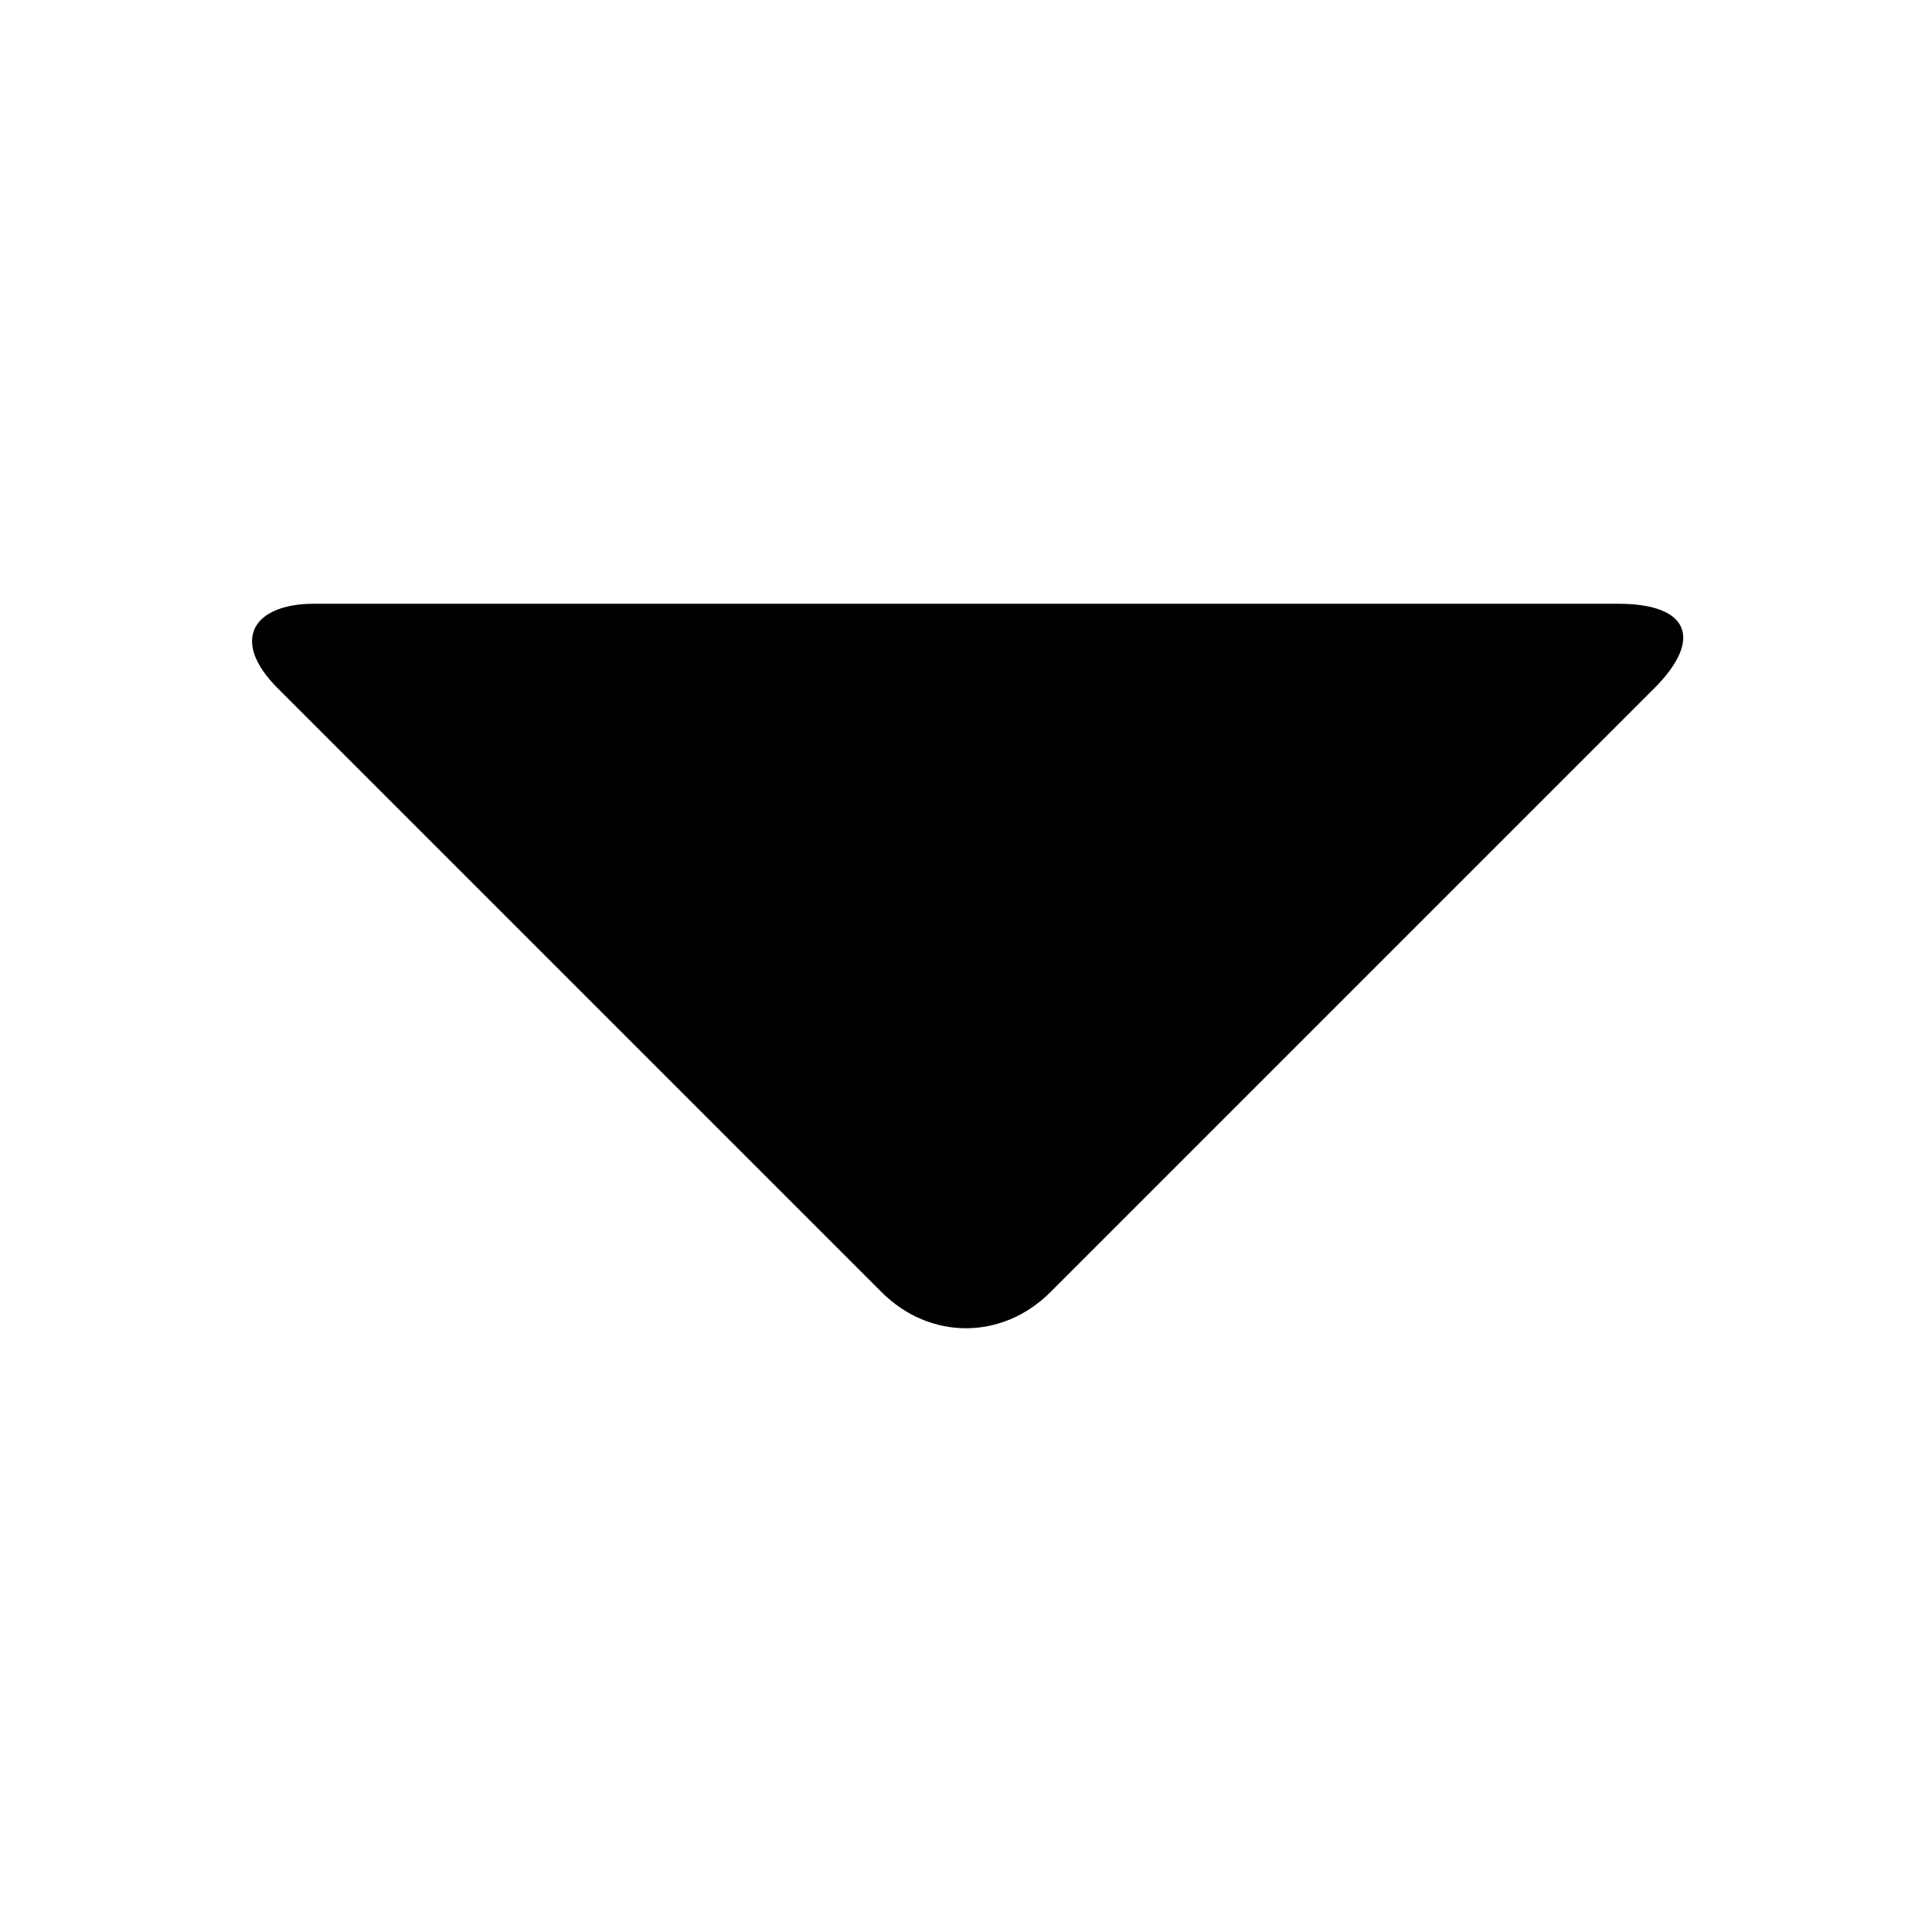
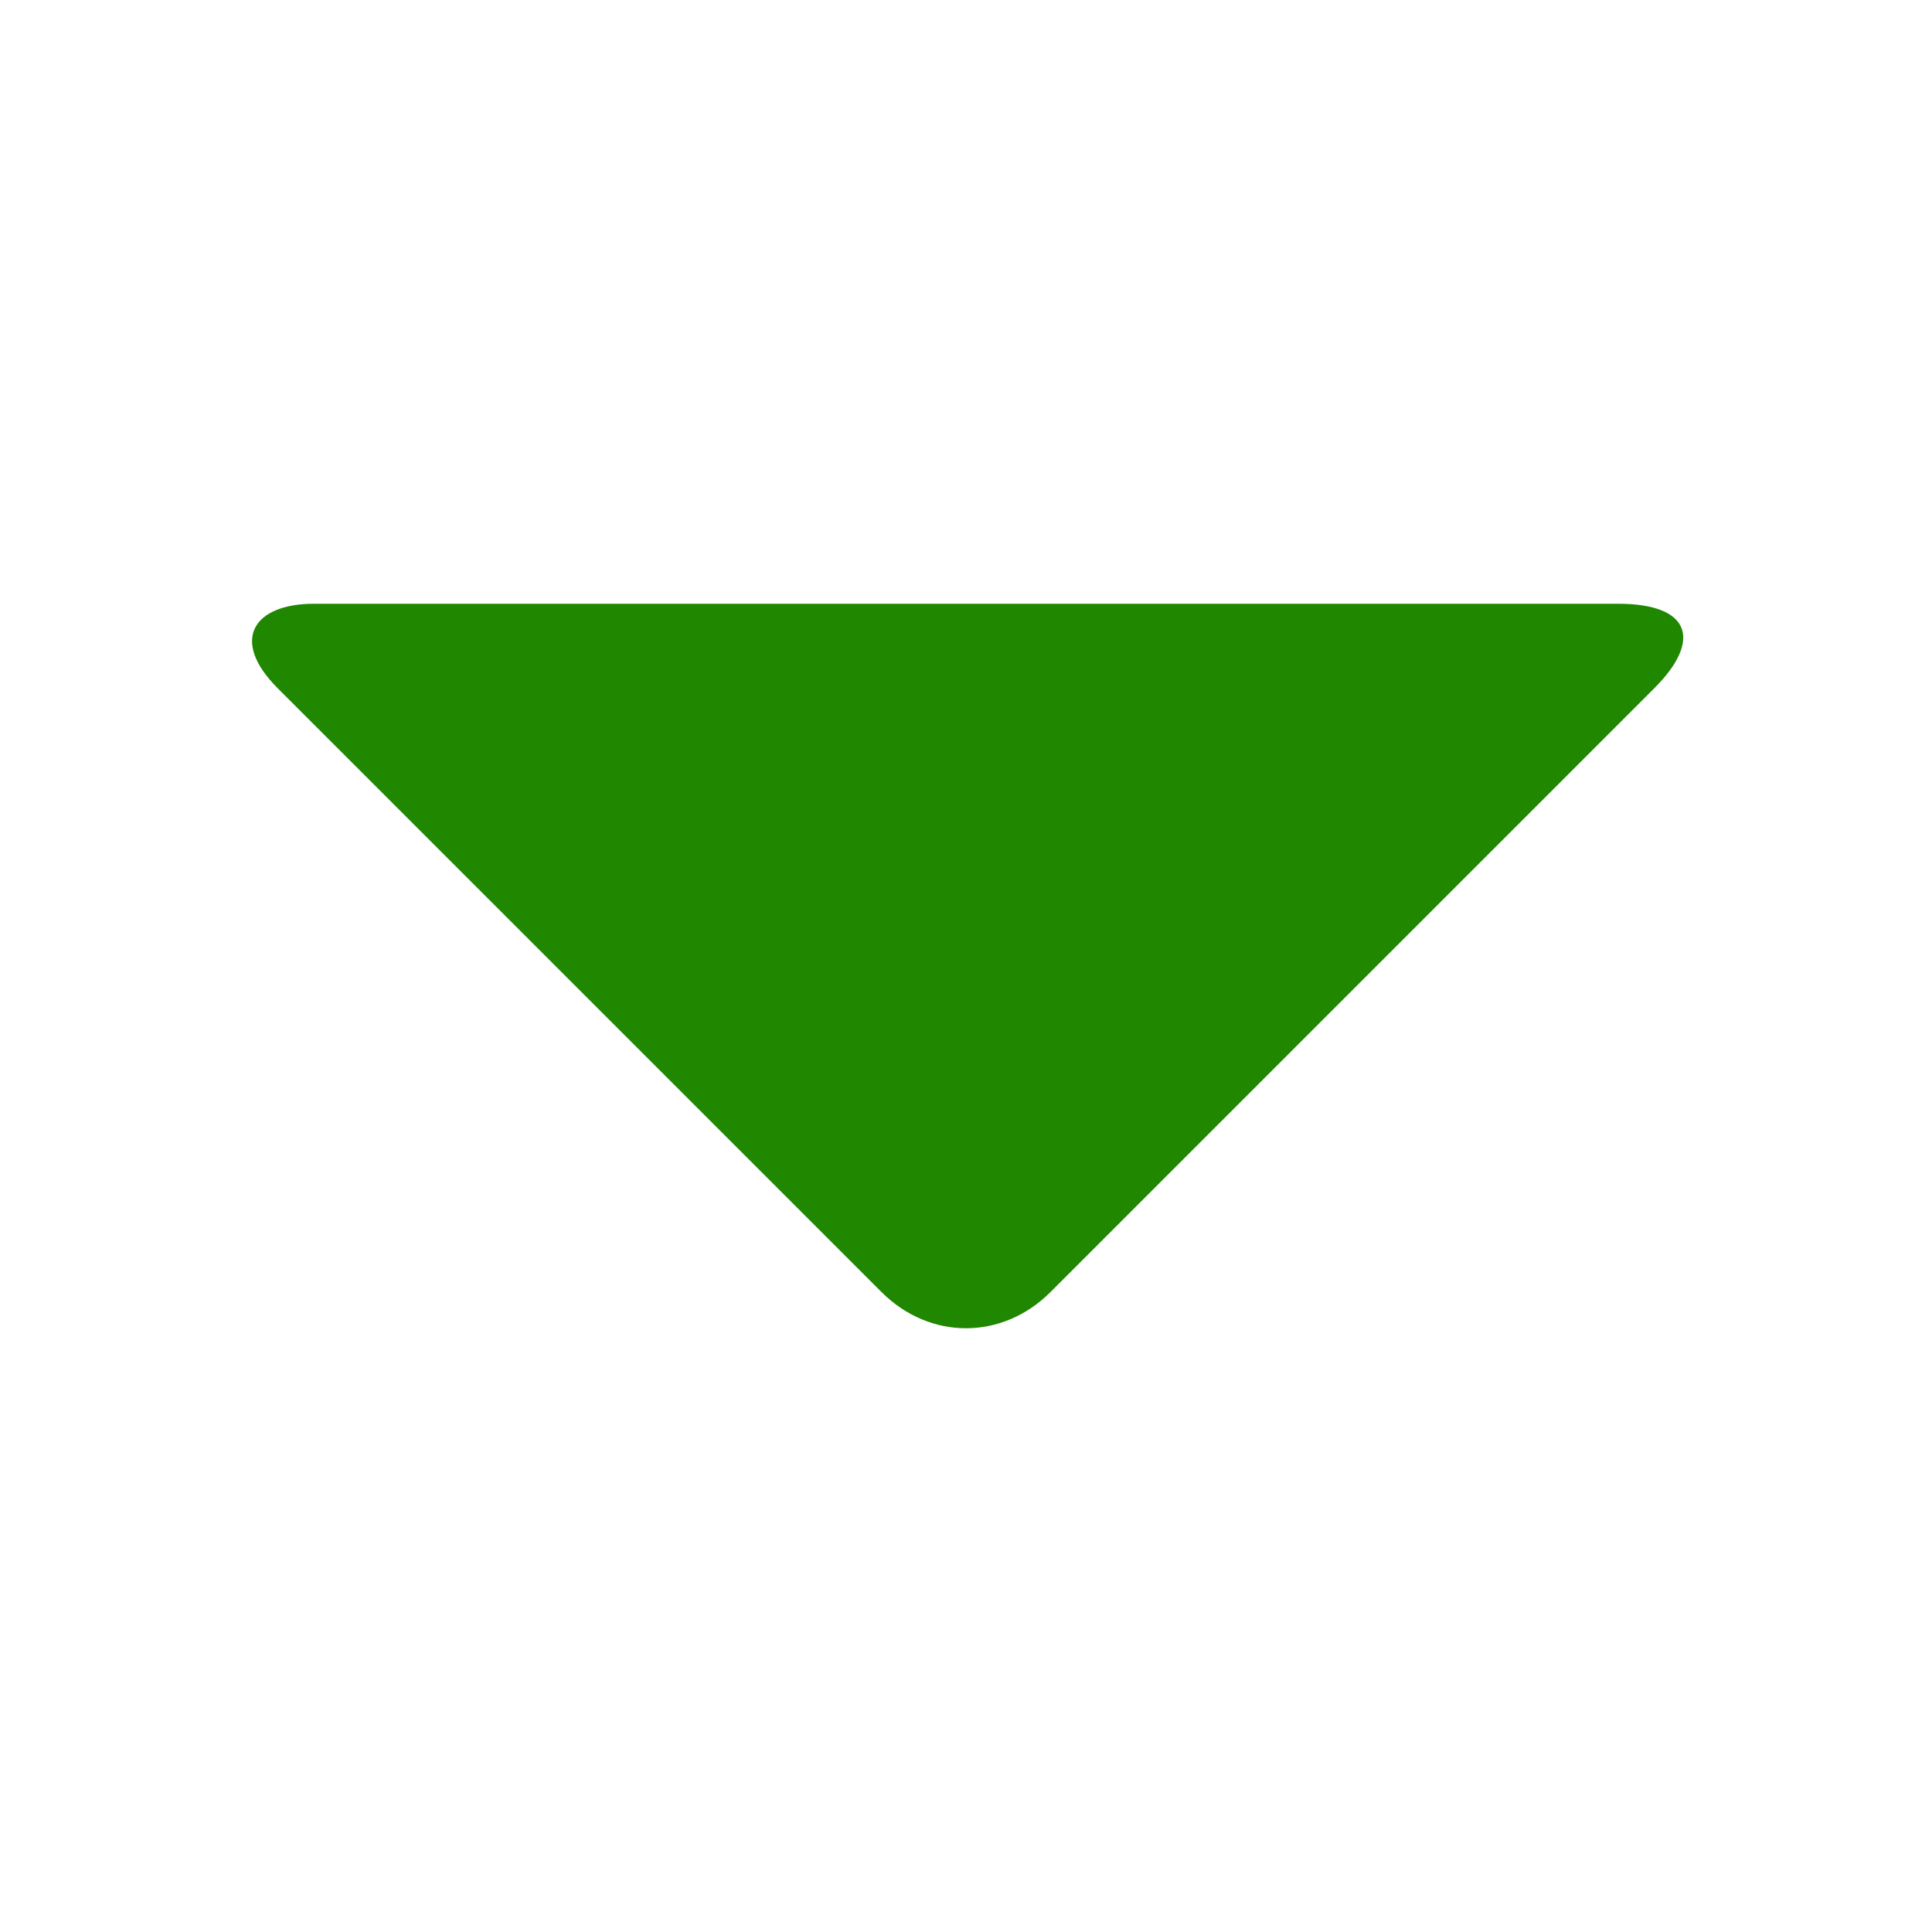
<svg xmlns="http://www.w3.org/2000/svg" width="16" height="16" viewBox="-2.1 -5 16 16" preserveAspectRatio="xMinYMid meet" overflow="visible" enable-background="new -2.1 -5 16 16">
-   <path d="M.5 0c-.5 0-.7.3-.3.7l5 5c.4.4 1 .4 1.4 0l5-5c.4-.4.3-.7-.3-.7h-10.8z" />
+   <path d="M.5 0c-.5 0-.7.3-.3.7l5 5c.4.4 1 .4 1.4 0l5-5c.4-.4.3-.7-.3-.7h-10.8z" fill="#208700" />
</svg>
